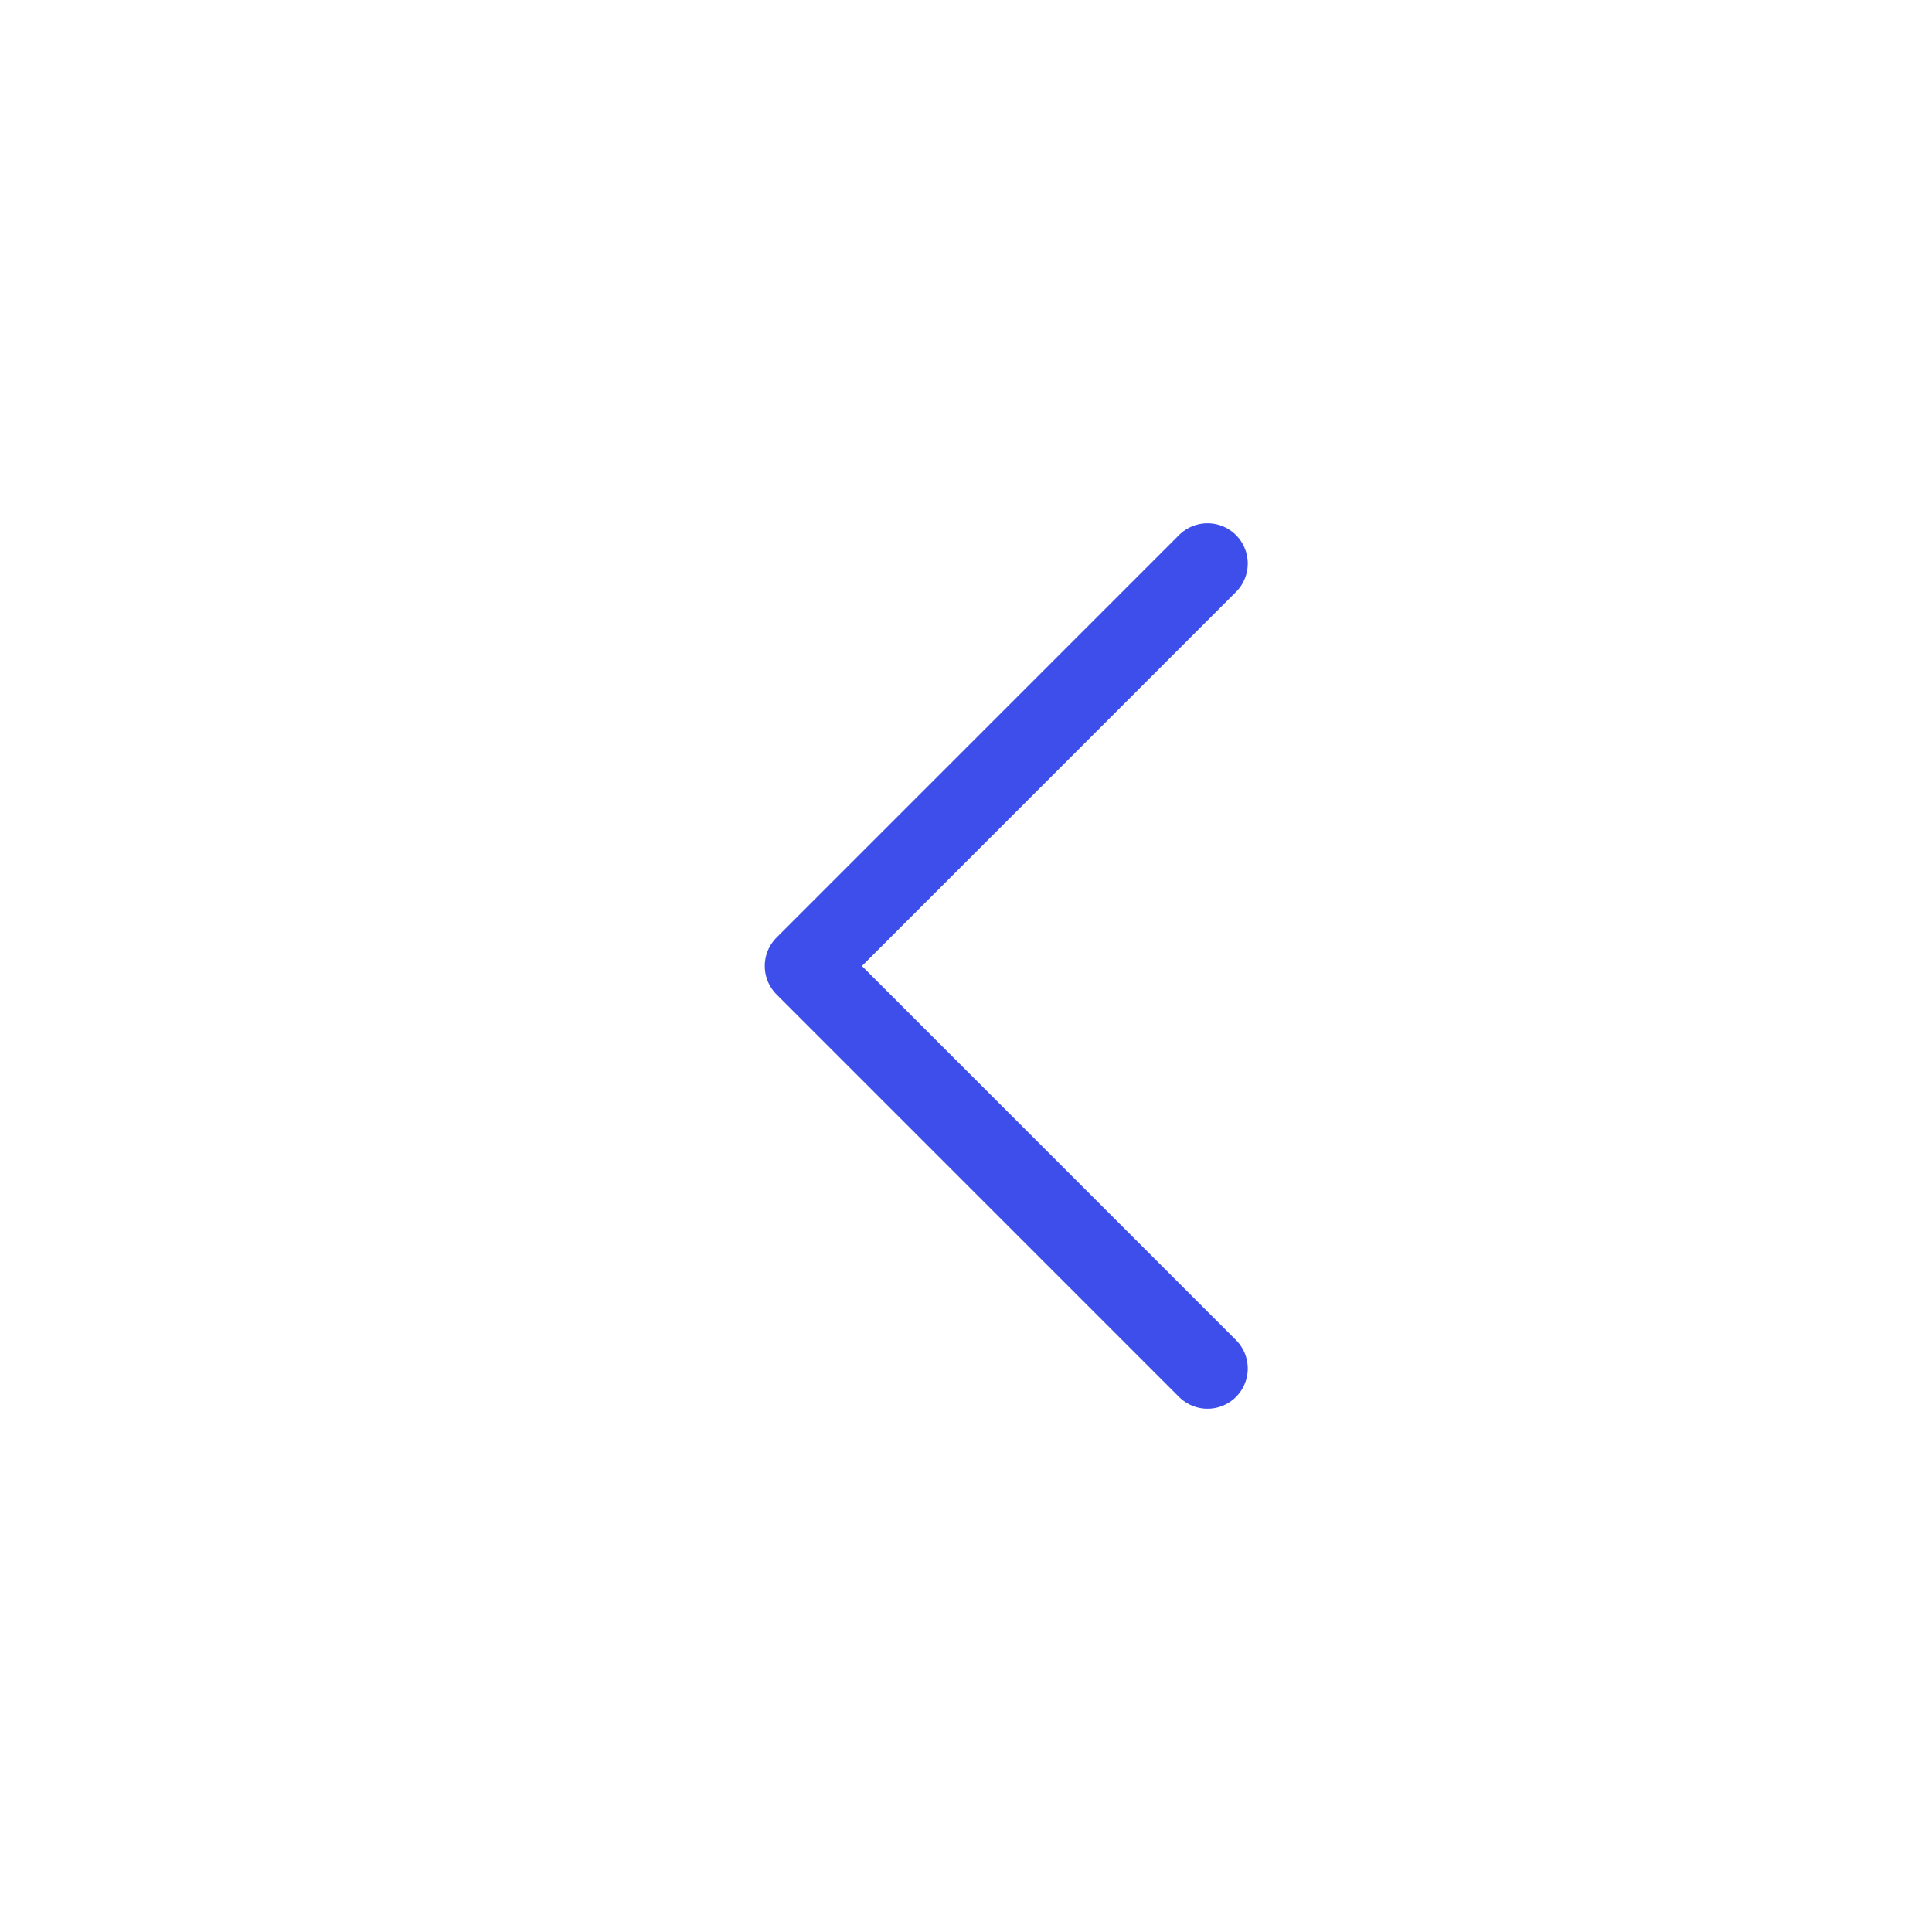
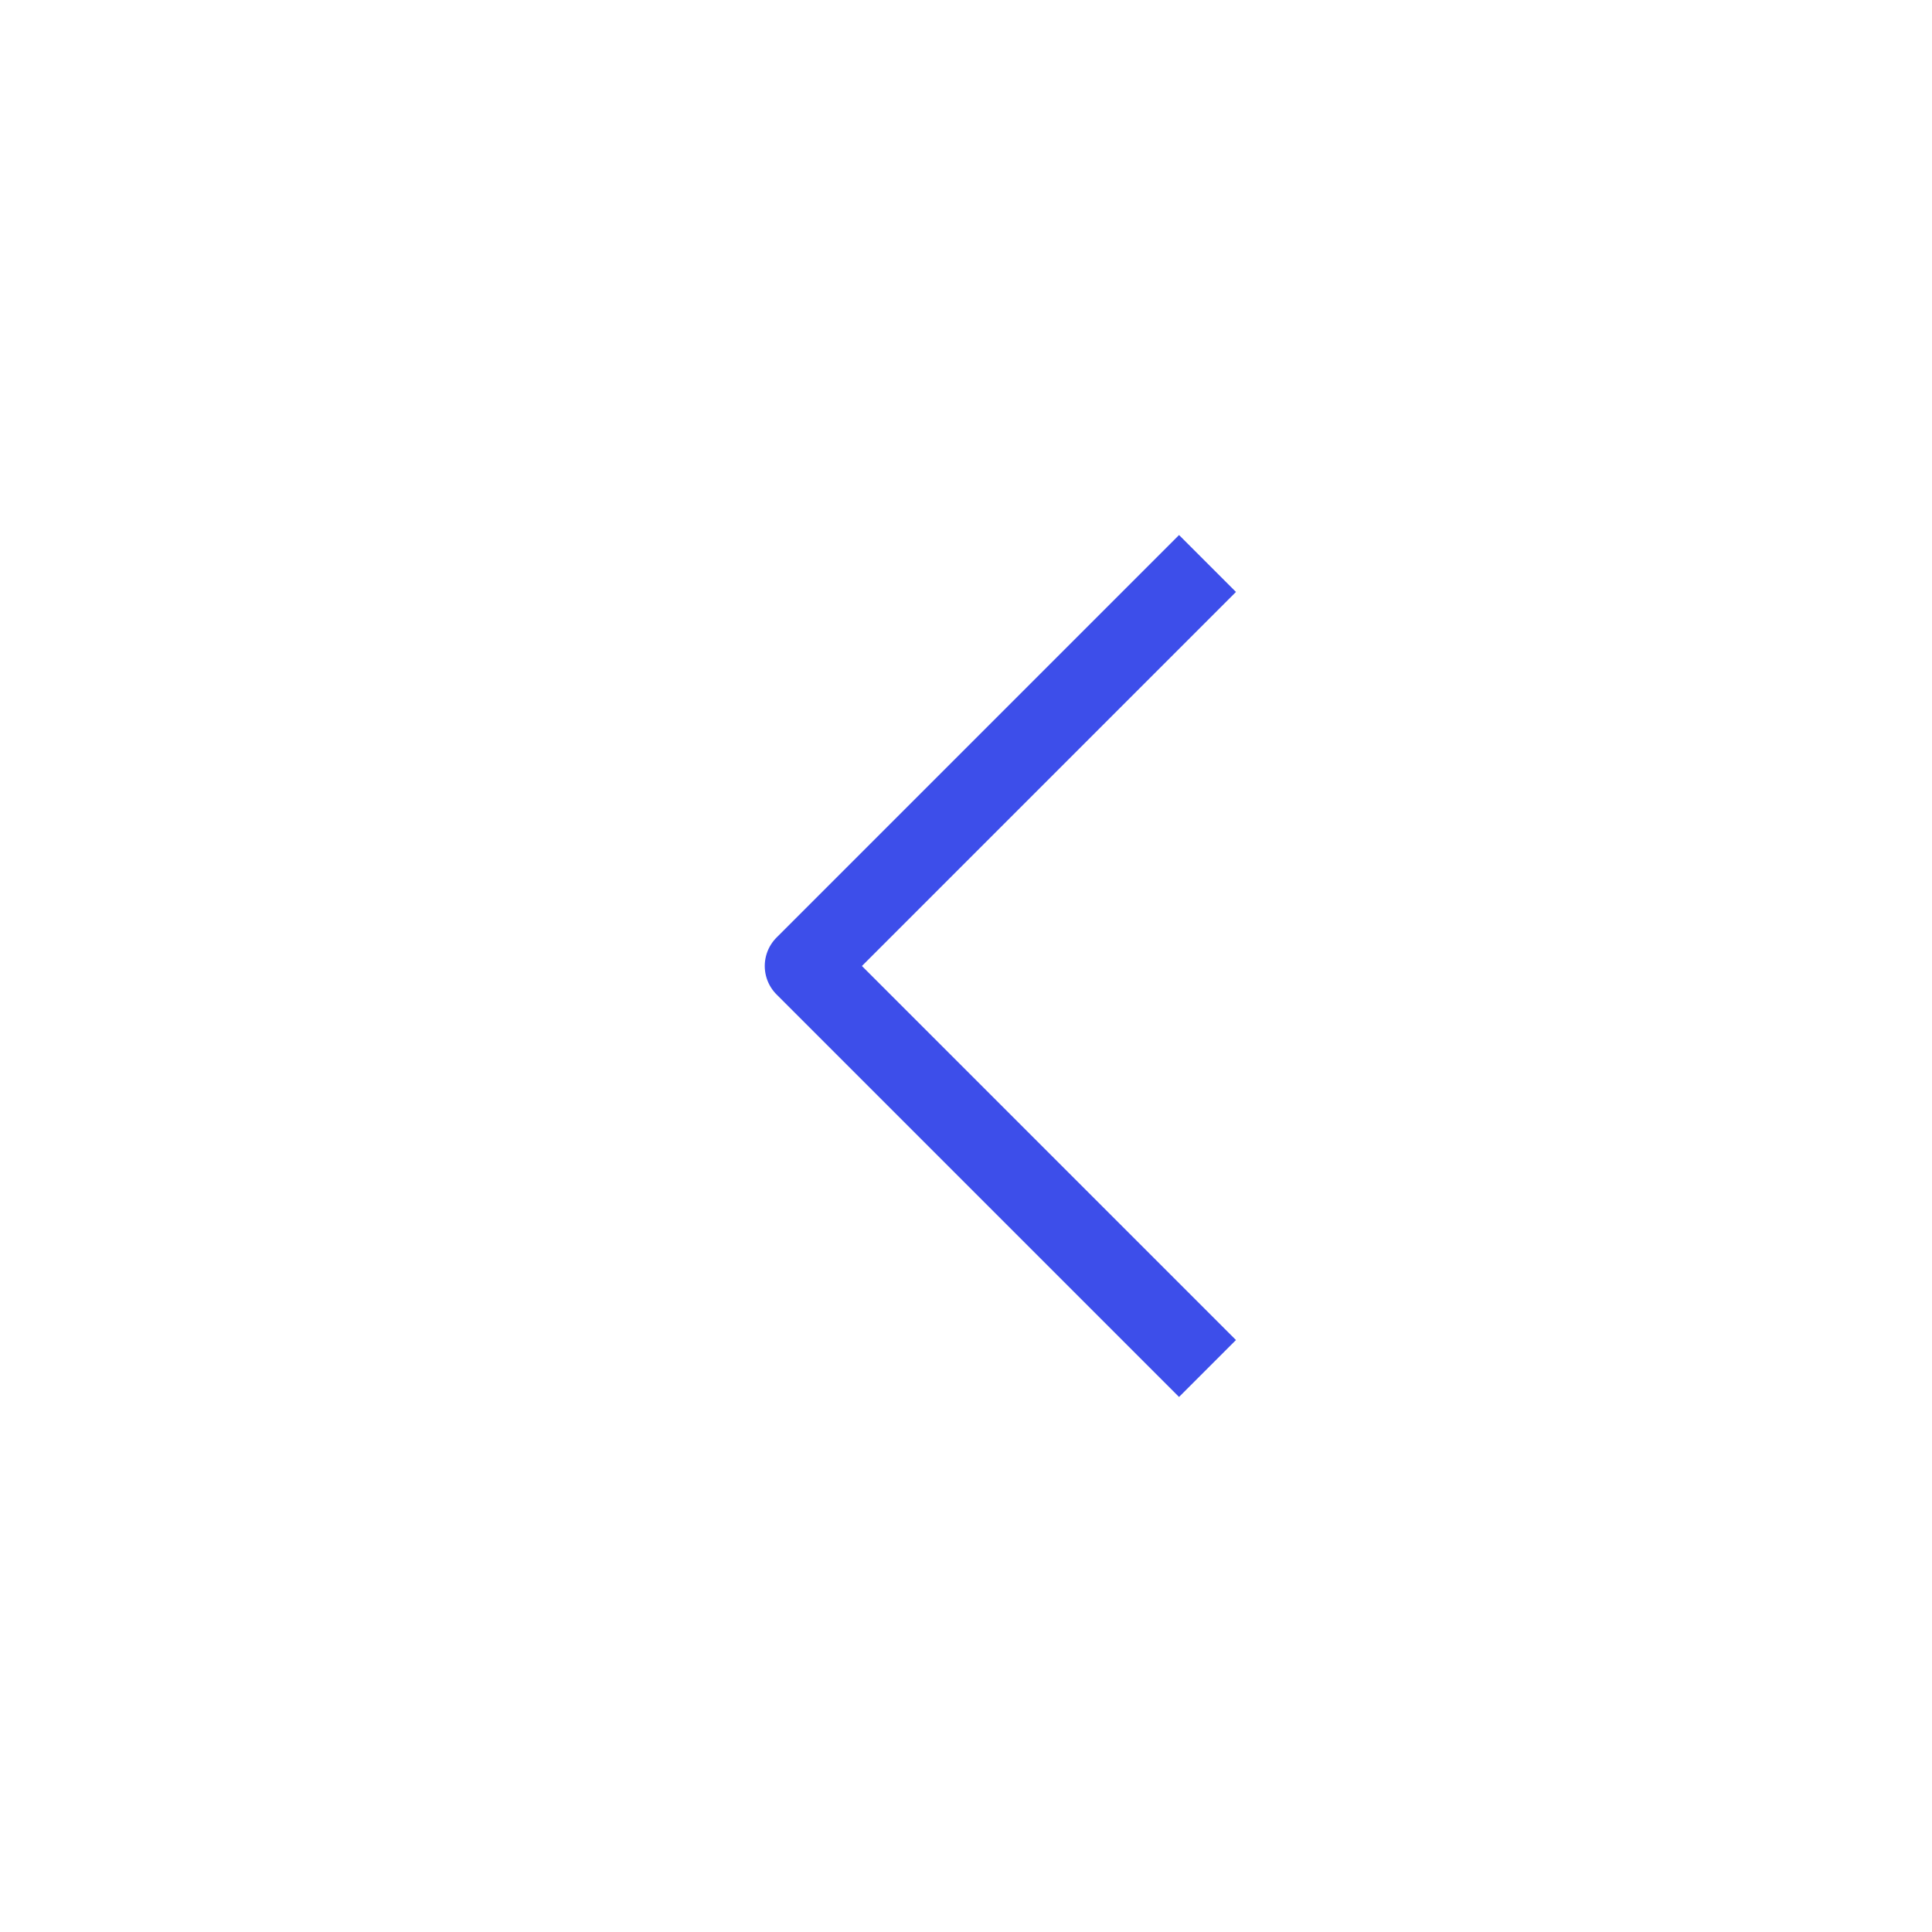
<svg xmlns="http://www.w3.org/2000/svg" width="24" height="24" viewBox="0 0 24 24" fill="none">
-   <path d="M15 7L10 12L15 17" stroke="#3D4EEA" strokeWidth="1.5" stroke-linecap="round" stroke-linejoin="round" />
+   <path d="M15 7L10 12L15 17" stroke="#3D4EEA" strokeWidth="1.5" strokeLinecap="round" stroke-linejoin="round" />
</svg>
